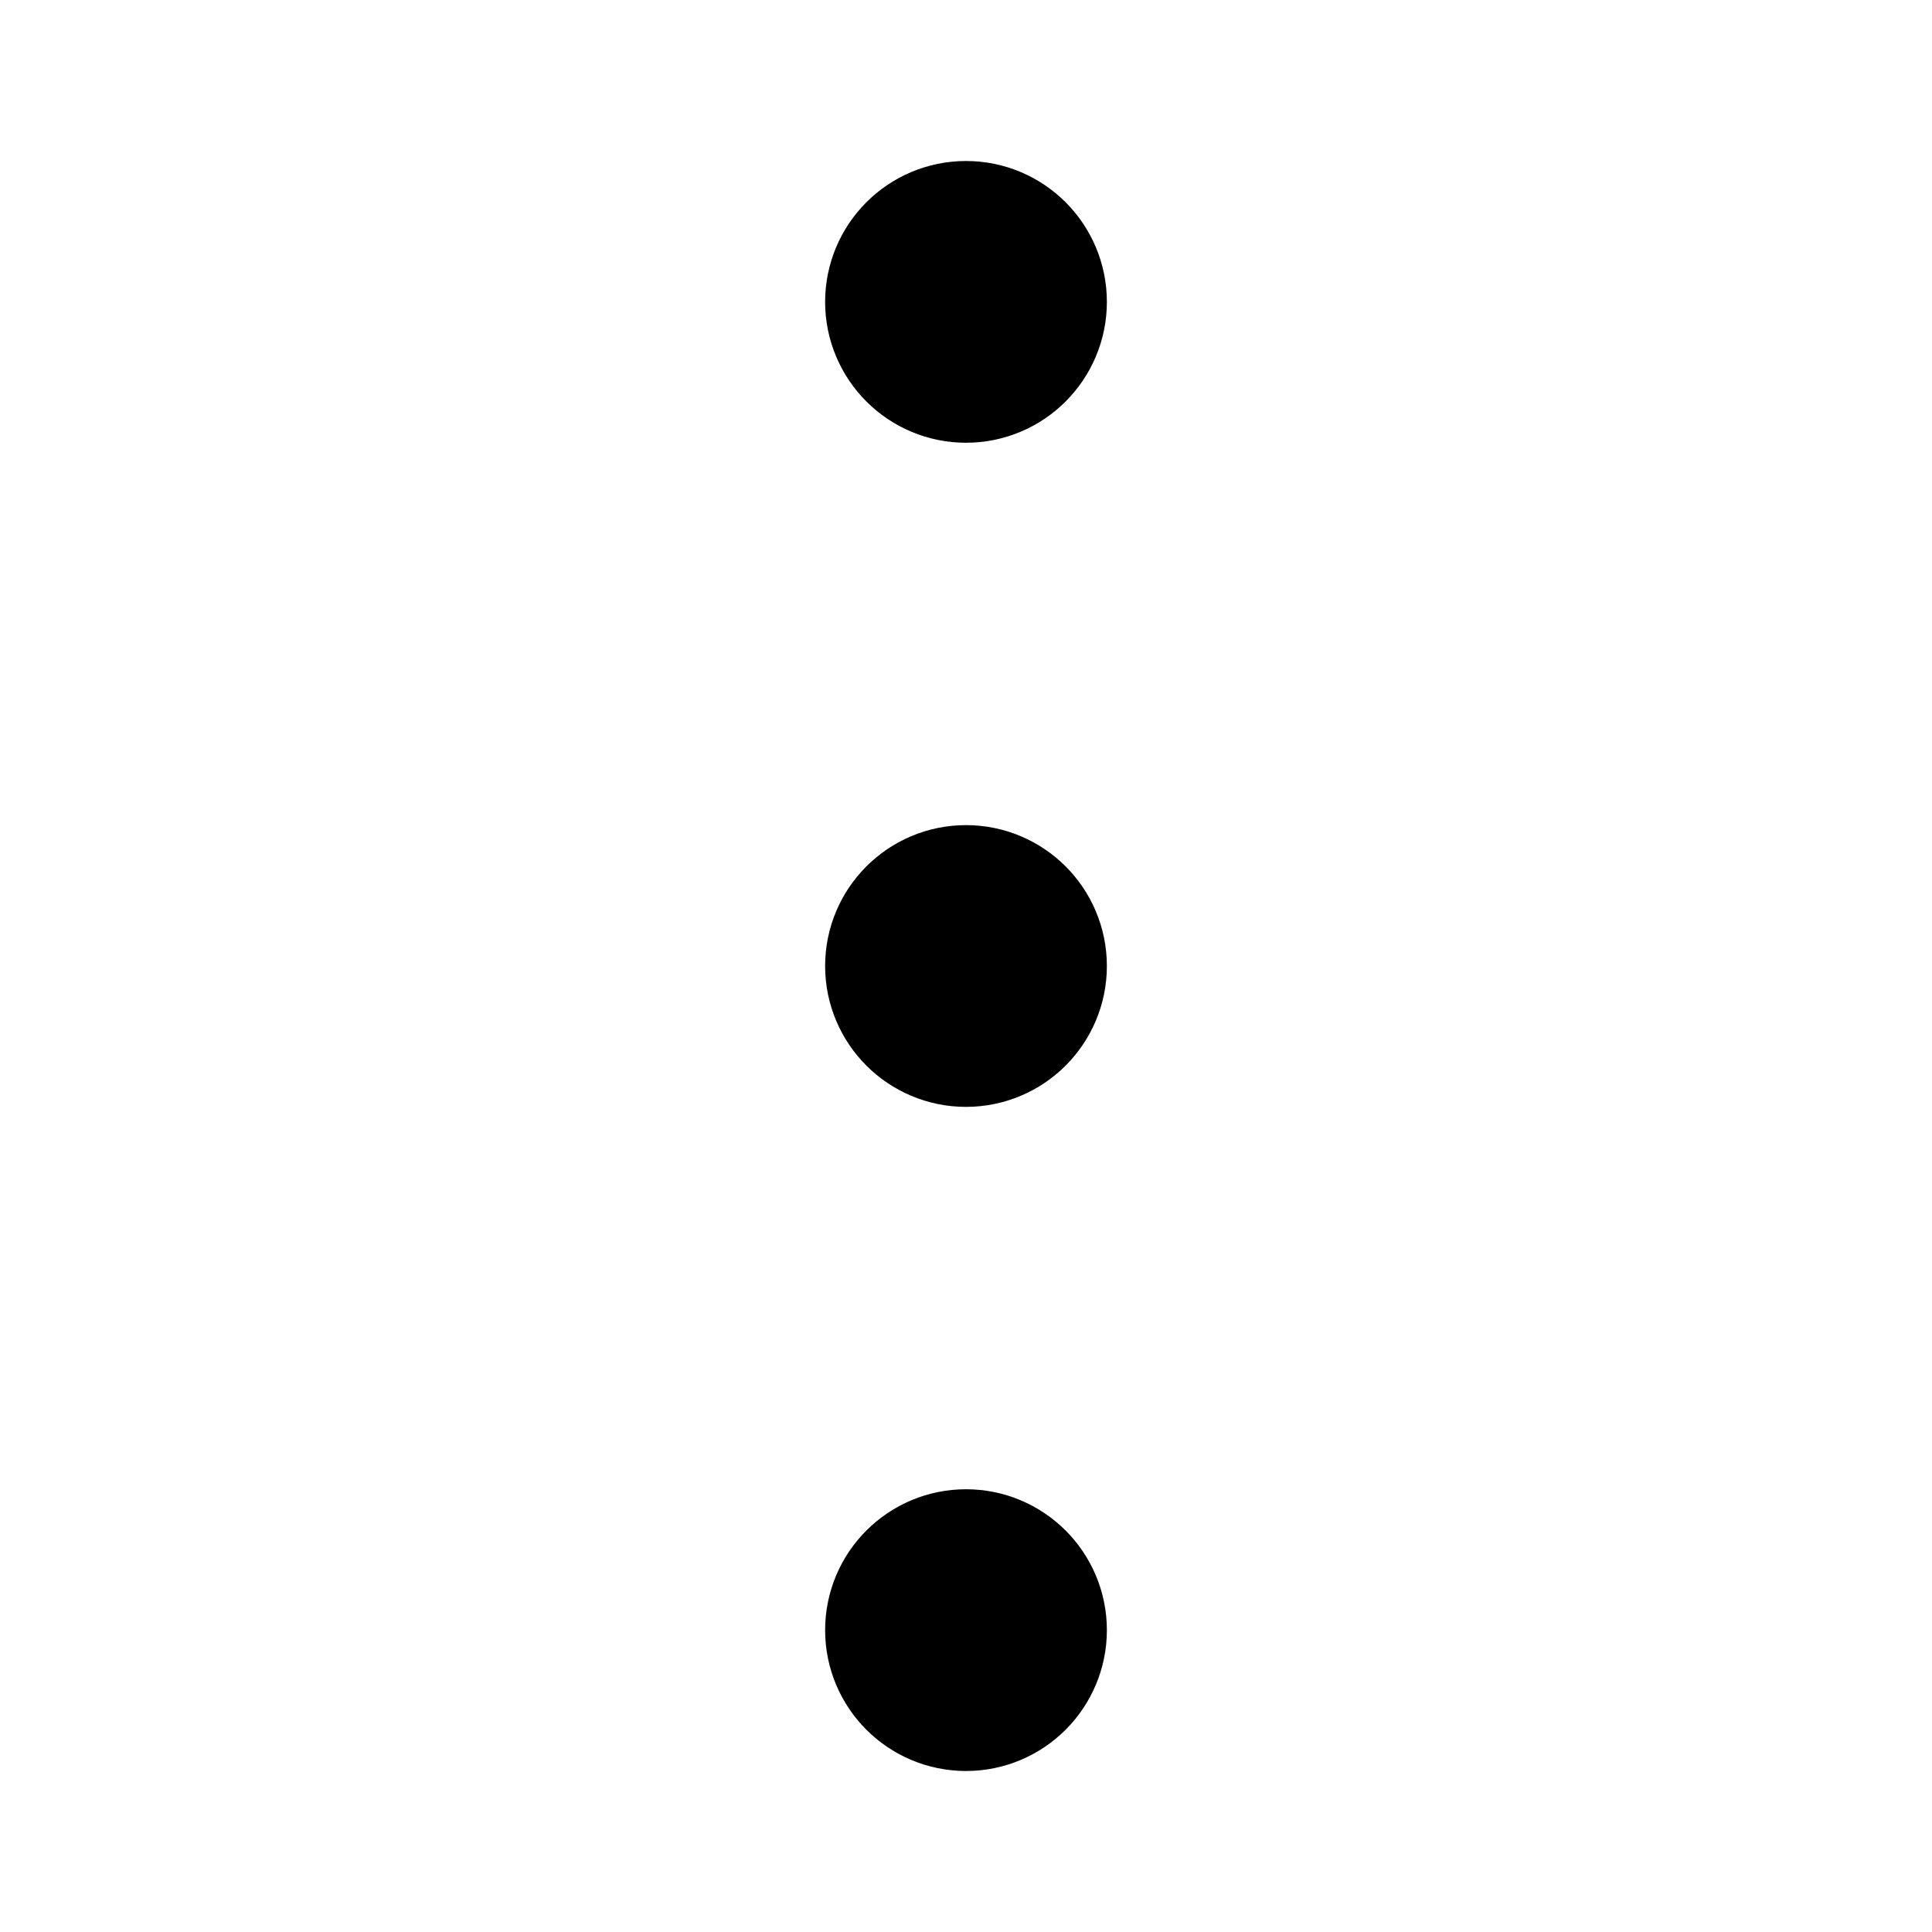
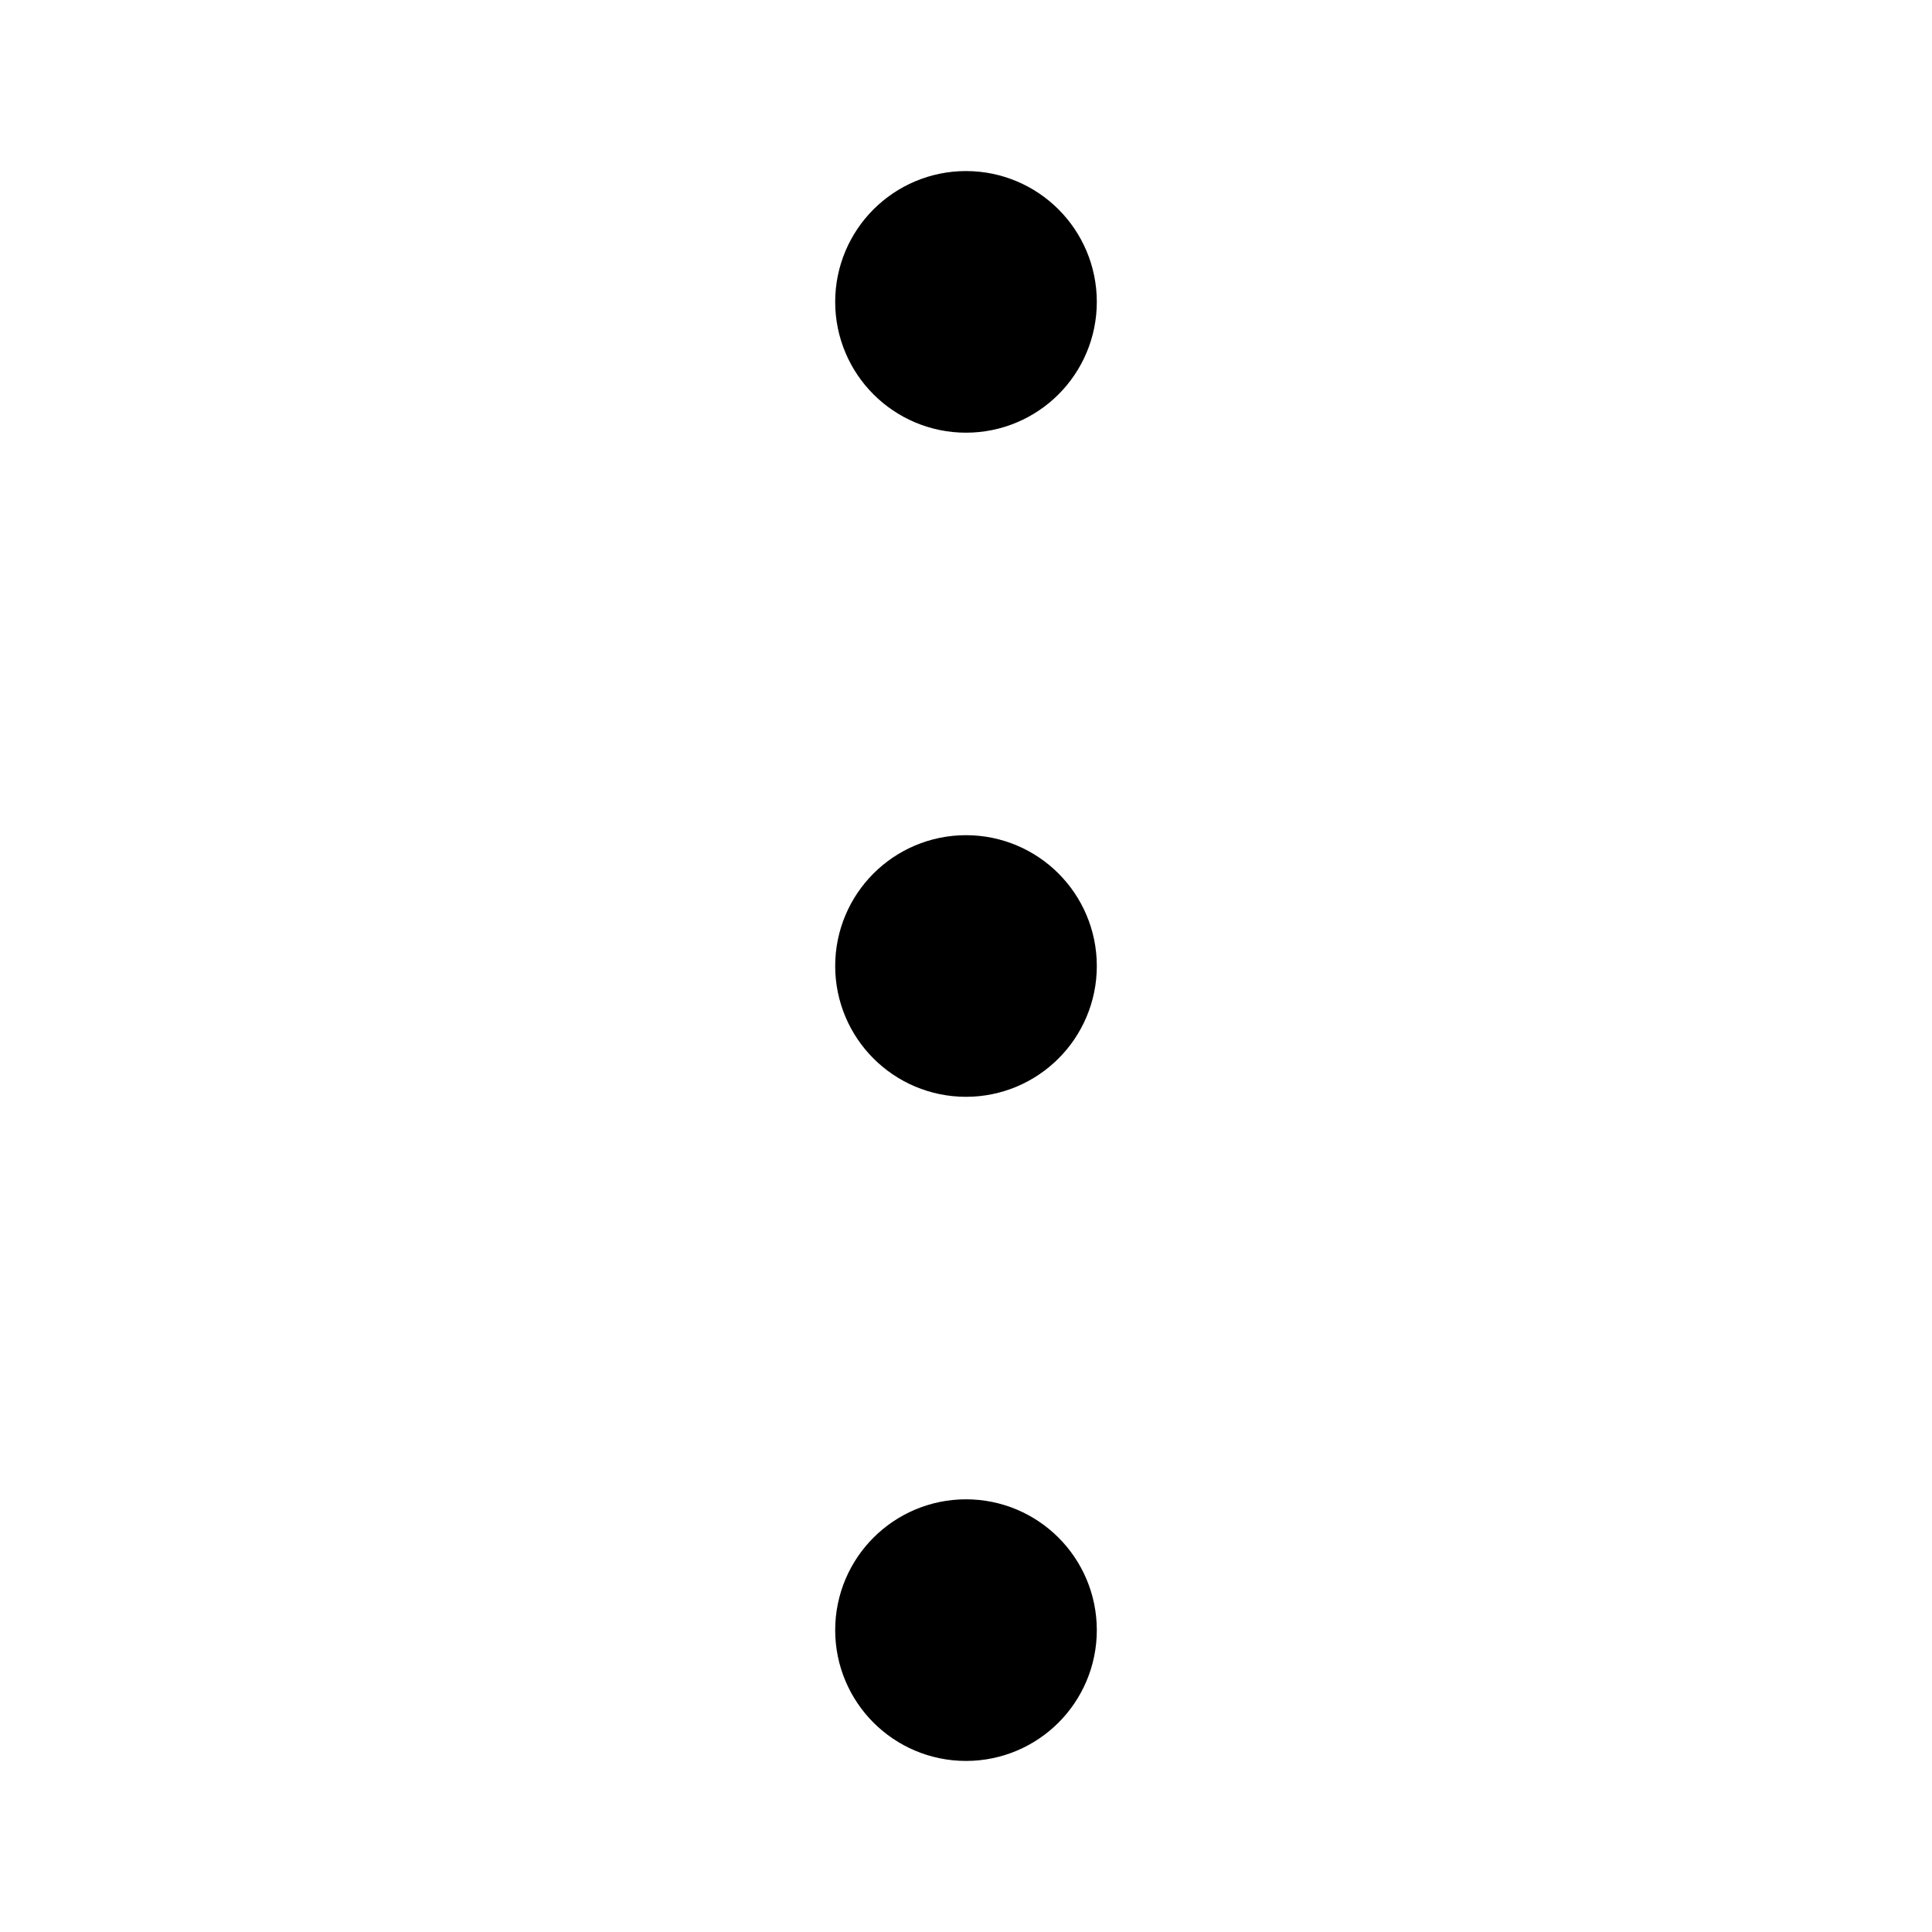
<svg xmlns="http://www.w3.org/2000/svg" width="24" height="24" viewBox="0 0 24 24">
-   <circle cx="12" cy="12" r=".75" fill="currentColor" stroke="currentColor" stroke-miterlimit="10" stroke-width="2" data-color="color-2" stroke-linejoin="round" stroke-linecap="round" />
-   <circle cx="12" cy="3.75" r=".75" stroke="currentColor" stroke-miterlimit="10" stroke-width="2" fill="currentColor" stroke-linejoin="round" stroke-linecap="round" />
-   <circle cx="12" cy="20.25" r=".75" stroke="currentColor" stroke-miterlimit="10" stroke-width="2" fill="currentColor" stroke-linejoin="round" stroke-linecap="round" />
+   <circle cx="12" cy="12" r=".75" fill="currentColor" stroke="currentColor" stroke-miterlimit="10" stroke-width="1.75" data-color="color-2" stroke-linejoin="round" stroke-linecap="round" />
+   <circle cx="12" cy="3.75" r=".75" stroke="currentColor" stroke-miterlimit="10" stroke-width="1.75" fill="currentColor" stroke-linejoin="round" stroke-linecap="round" />
+   <circle cx="12" cy="20.25" r=".75" stroke="currentColor" stroke-miterlimit="10" stroke-width="1.75" fill="currentColor" stroke-linejoin="round" stroke-linecap="round" />
</svg>
